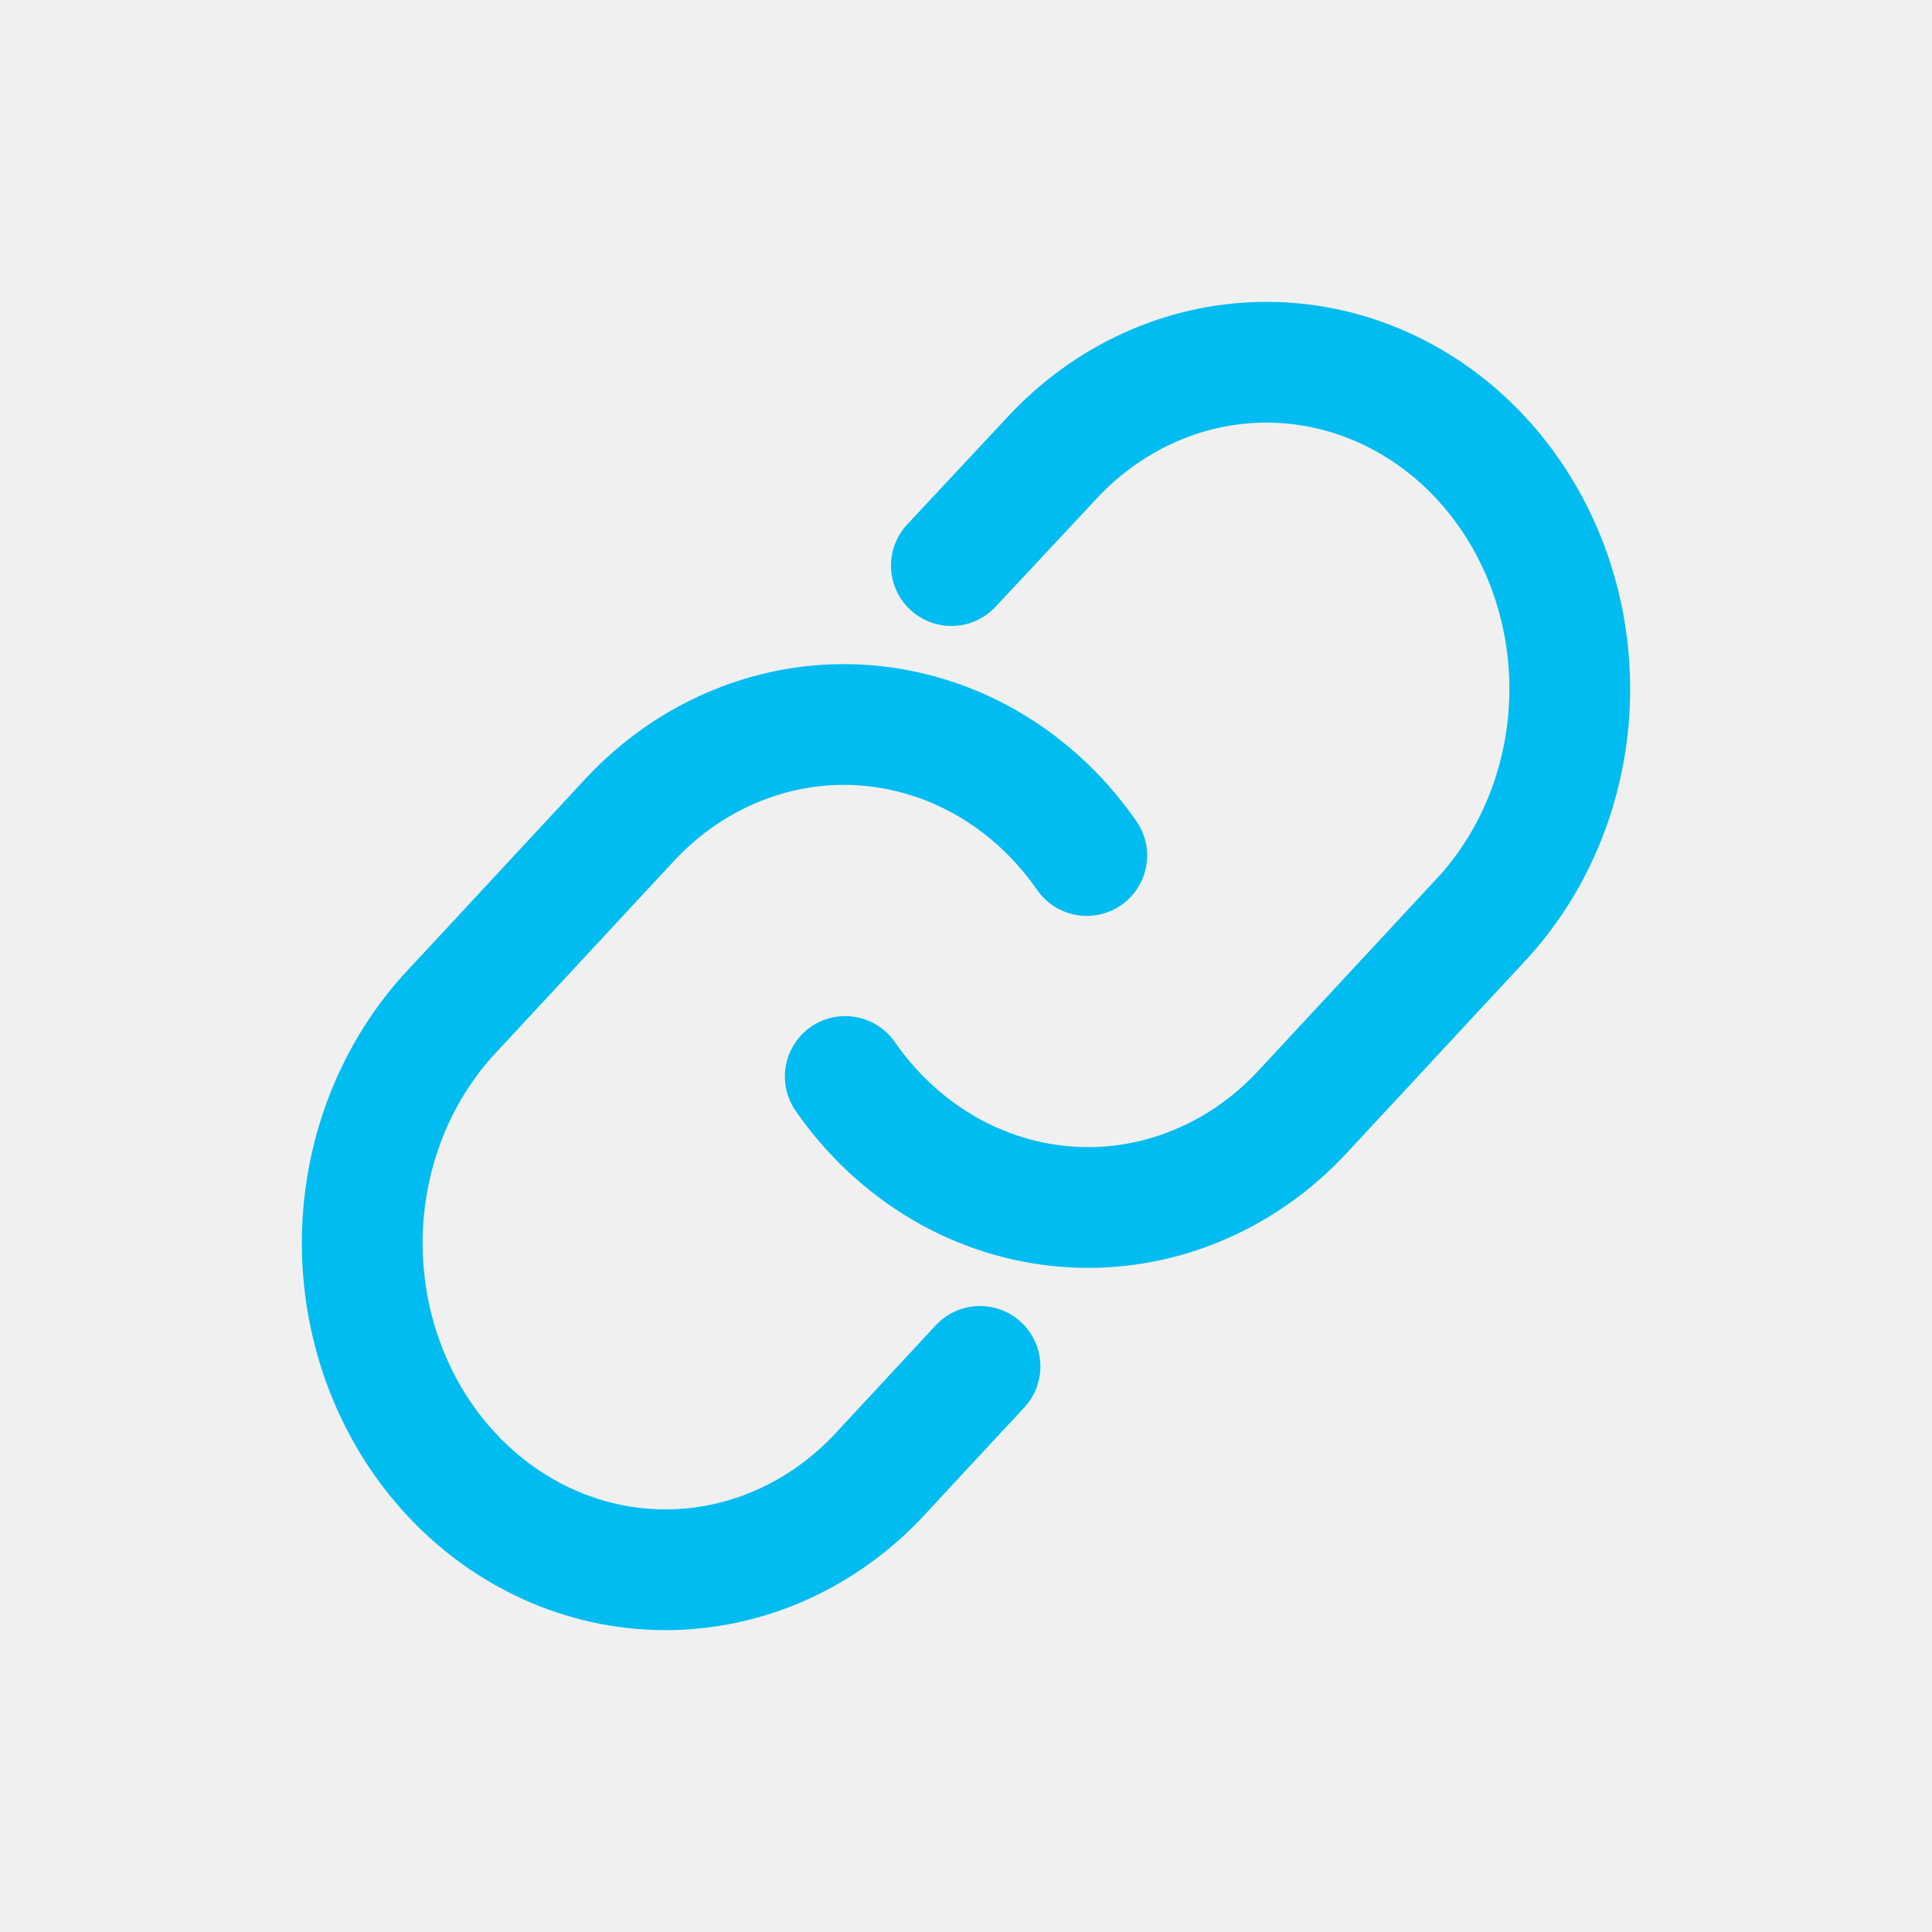
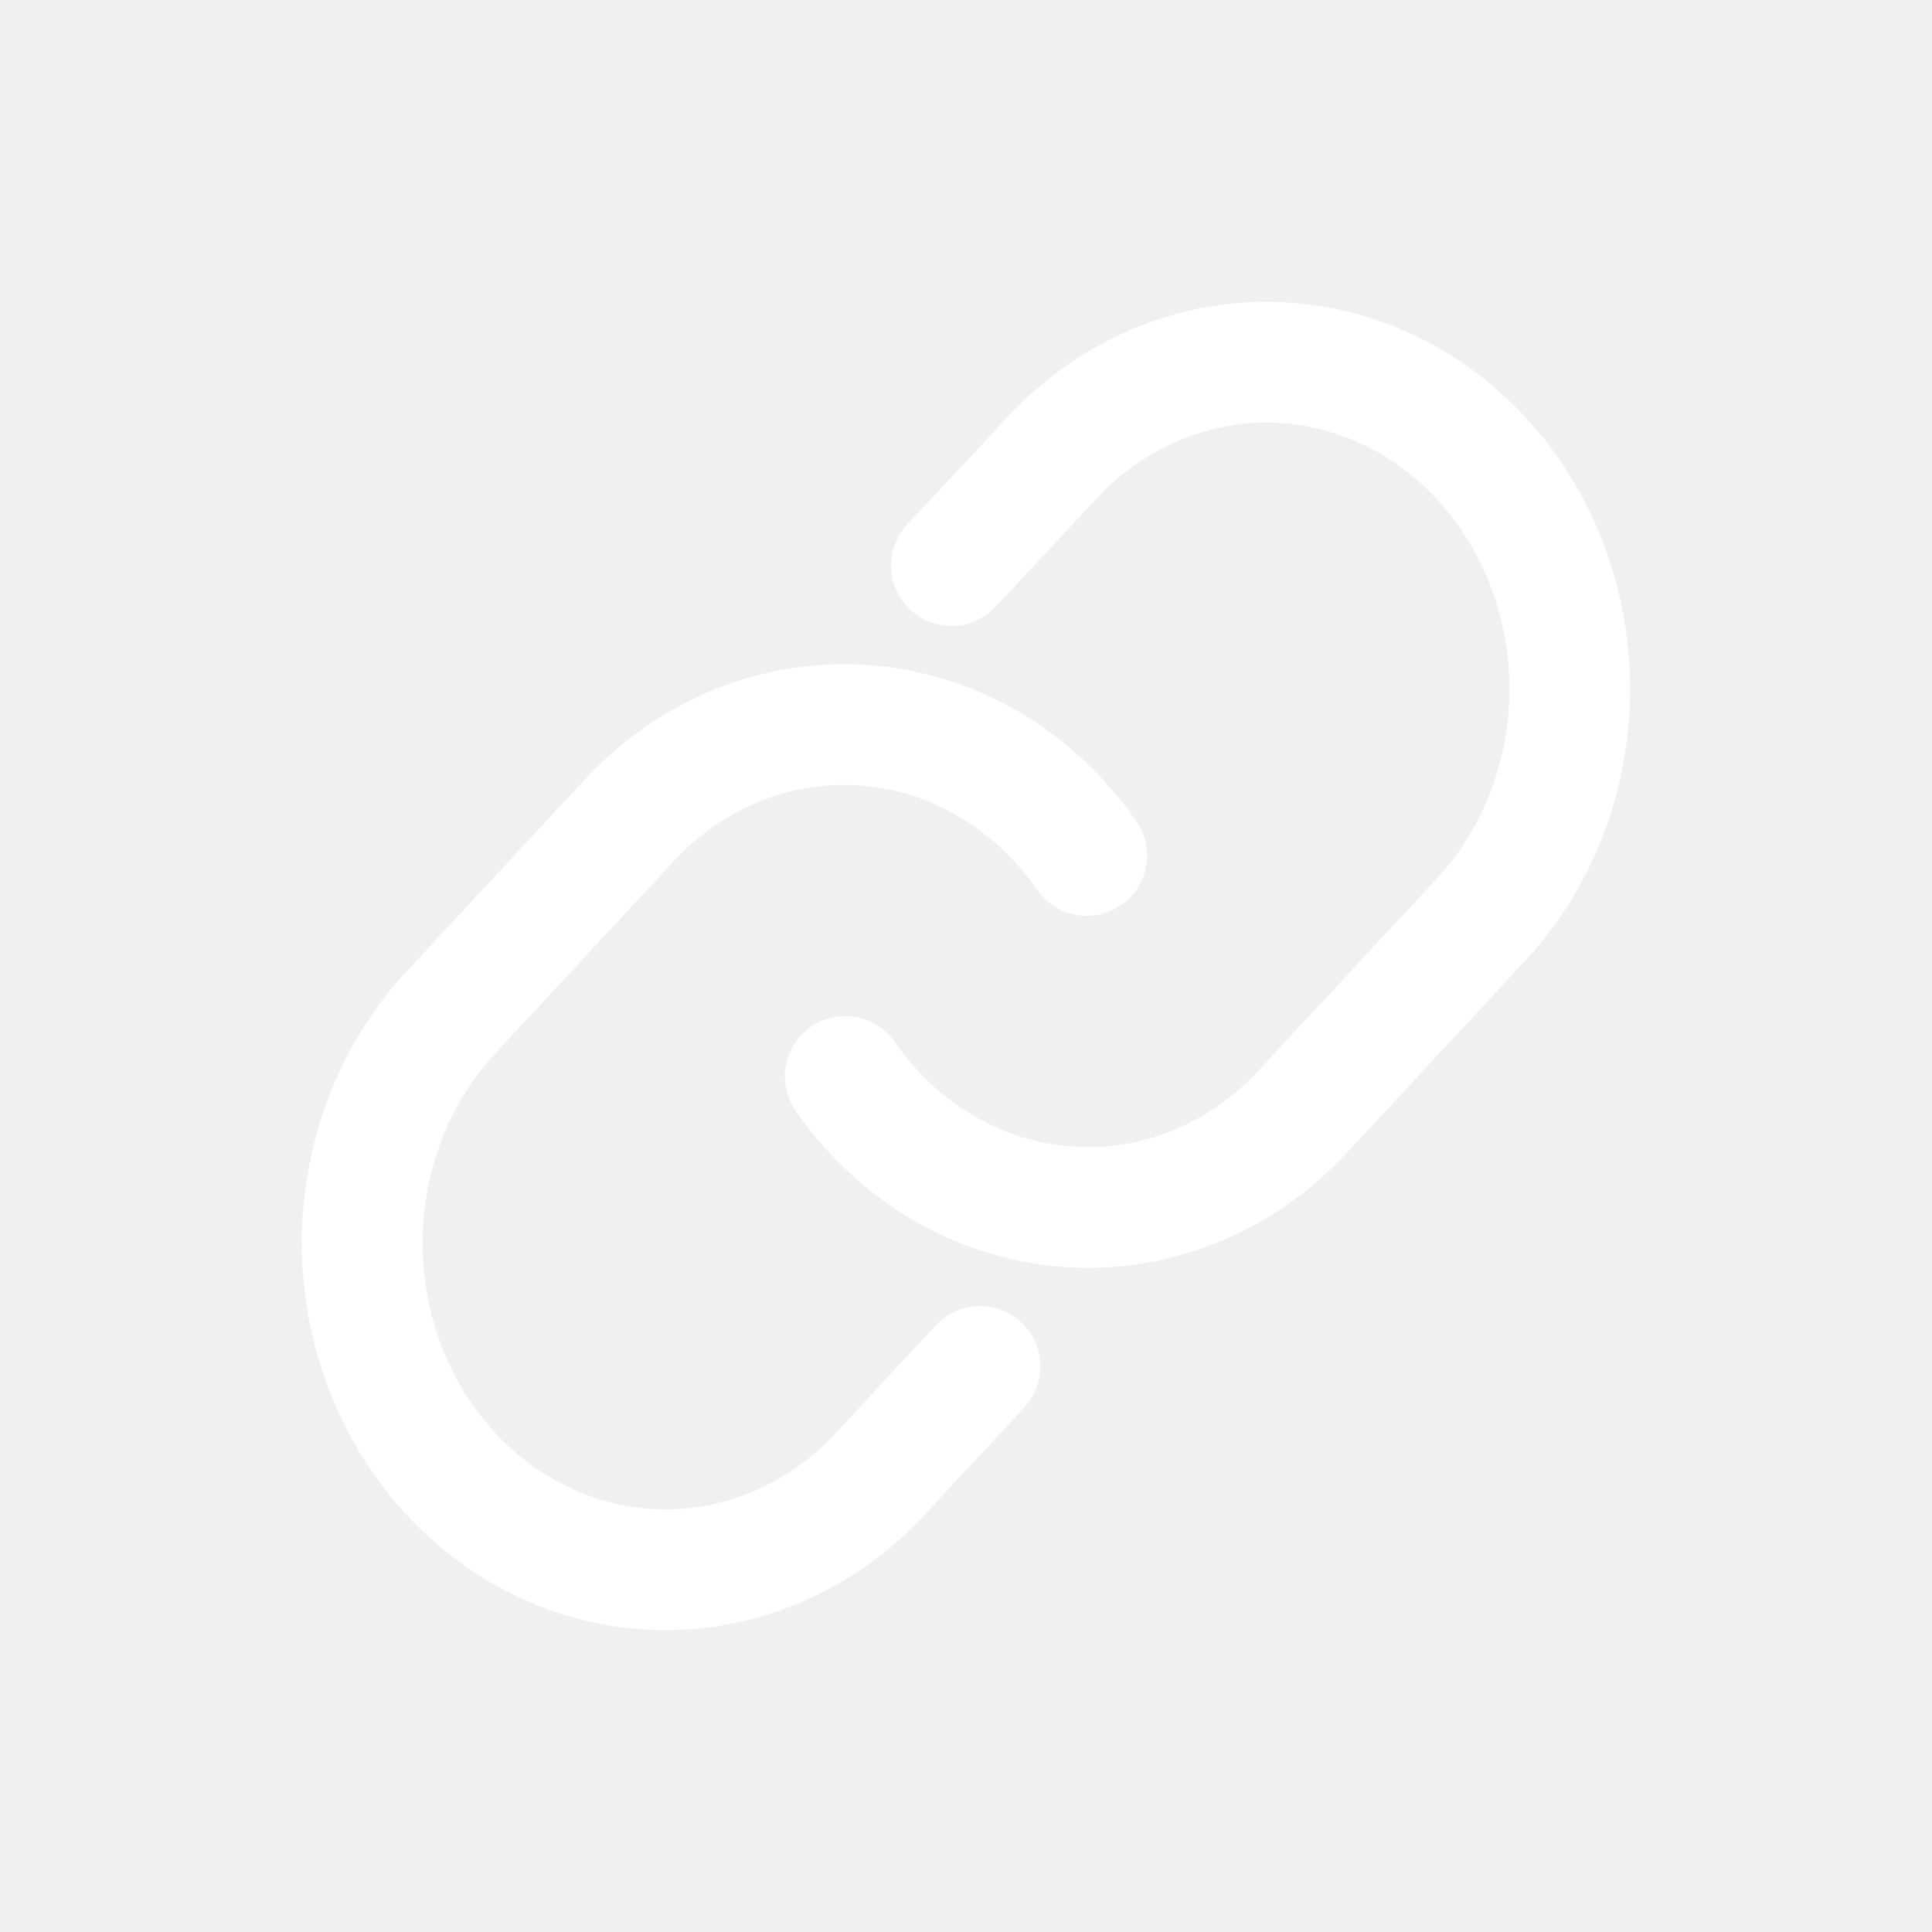
<svg xmlns="http://www.w3.org/2000/svg" width="16" height="16" viewBox="0 0 16 16" fill="none">
-   <path d="M7 8.915C7.216 9.226 7.491 9.483 7.807 9.669C8.123 9.855 8.473 9.965 8.832 9.993C9.191 10.021 9.552 9.965 9.889 9.829C10.227 9.694 10.533 9.482 10.788 9.207L12.295 7.584C12.752 7.074 13.006 6.391 13 5.682C12.994 4.972 12.73 4.294 12.264 3.792C11.799 3.291 11.169 3.006 10.51 3C9.851 2.994 9.217 3.267 8.743 3.759L7.879 4.684" stroke="#00BCF0" stroke-linecap="round" stroke-linejoin="round" />
-   <path d="M9 7.085C8.784 6.774 8.509 6.517 8.193 6.331C7.877 6.145 7.527 6.035 7.168 6.007C6.809 5.979 6.448 6.035 6.111 6.171C5.773 6.306 5.467 6.518 5.212 6.793L3.705 8.416C3.248 8.926 2.994 9.609 3 10.318C3.006 11.028 3.27 11.706 3.736 12.208C4.201 12.709 4.831 12.994 5.49 13C6.149 13.006 6.783 12.733 7.257 12.241L8.116 11.316" stroke="#00BCF0" stroke-linecap="round" stroke-linejoin="round" />
+   <path d="M7 8.915C7.216 9.226 7.491 9.483 7.807 9.669C8.123 9.855 8.473 9.965 8.832 9.993C9.191 10.021 9.552 9.965 9.889 9.829C10.227 9.694 10.533 9.482 10.788 9.207L12.295 7.584C12.752 7.074 13.006 6.391 13 5.682C12.994 4.972 12.73 4.294 12.264 3.792C11.799 3.291 11.169 3.006 10.51 3C9.851 2.994 9.217 3.267 8.743 3.759L7.879 4.684" stroke="white" stroke-linecap="round" stroke-linejoin="round" />
+   <path d="M9 7.085C8.784 6.774 8.509 6.517 8.193 6.331C7.877 6.145 7.527 6.035 7.168 6.007C6.809 5.979 6.448 6.035 6.111 6.171C5.773 6.306 5.467 6.518 5.212 6.793L3.705 8.416C3.248 8.926 2.994 9.609 3 10.318C3.006 11.028 3.27 11.706 3.736 12.208C4.201 12.709 4.831 12.994 5.49 13C6.149 13.006 6.783 12.733 7.257 12.241L8.116 11.316" stroke="white" stroke-linecap="round" stroke-linejoin="round" />
</svg>
